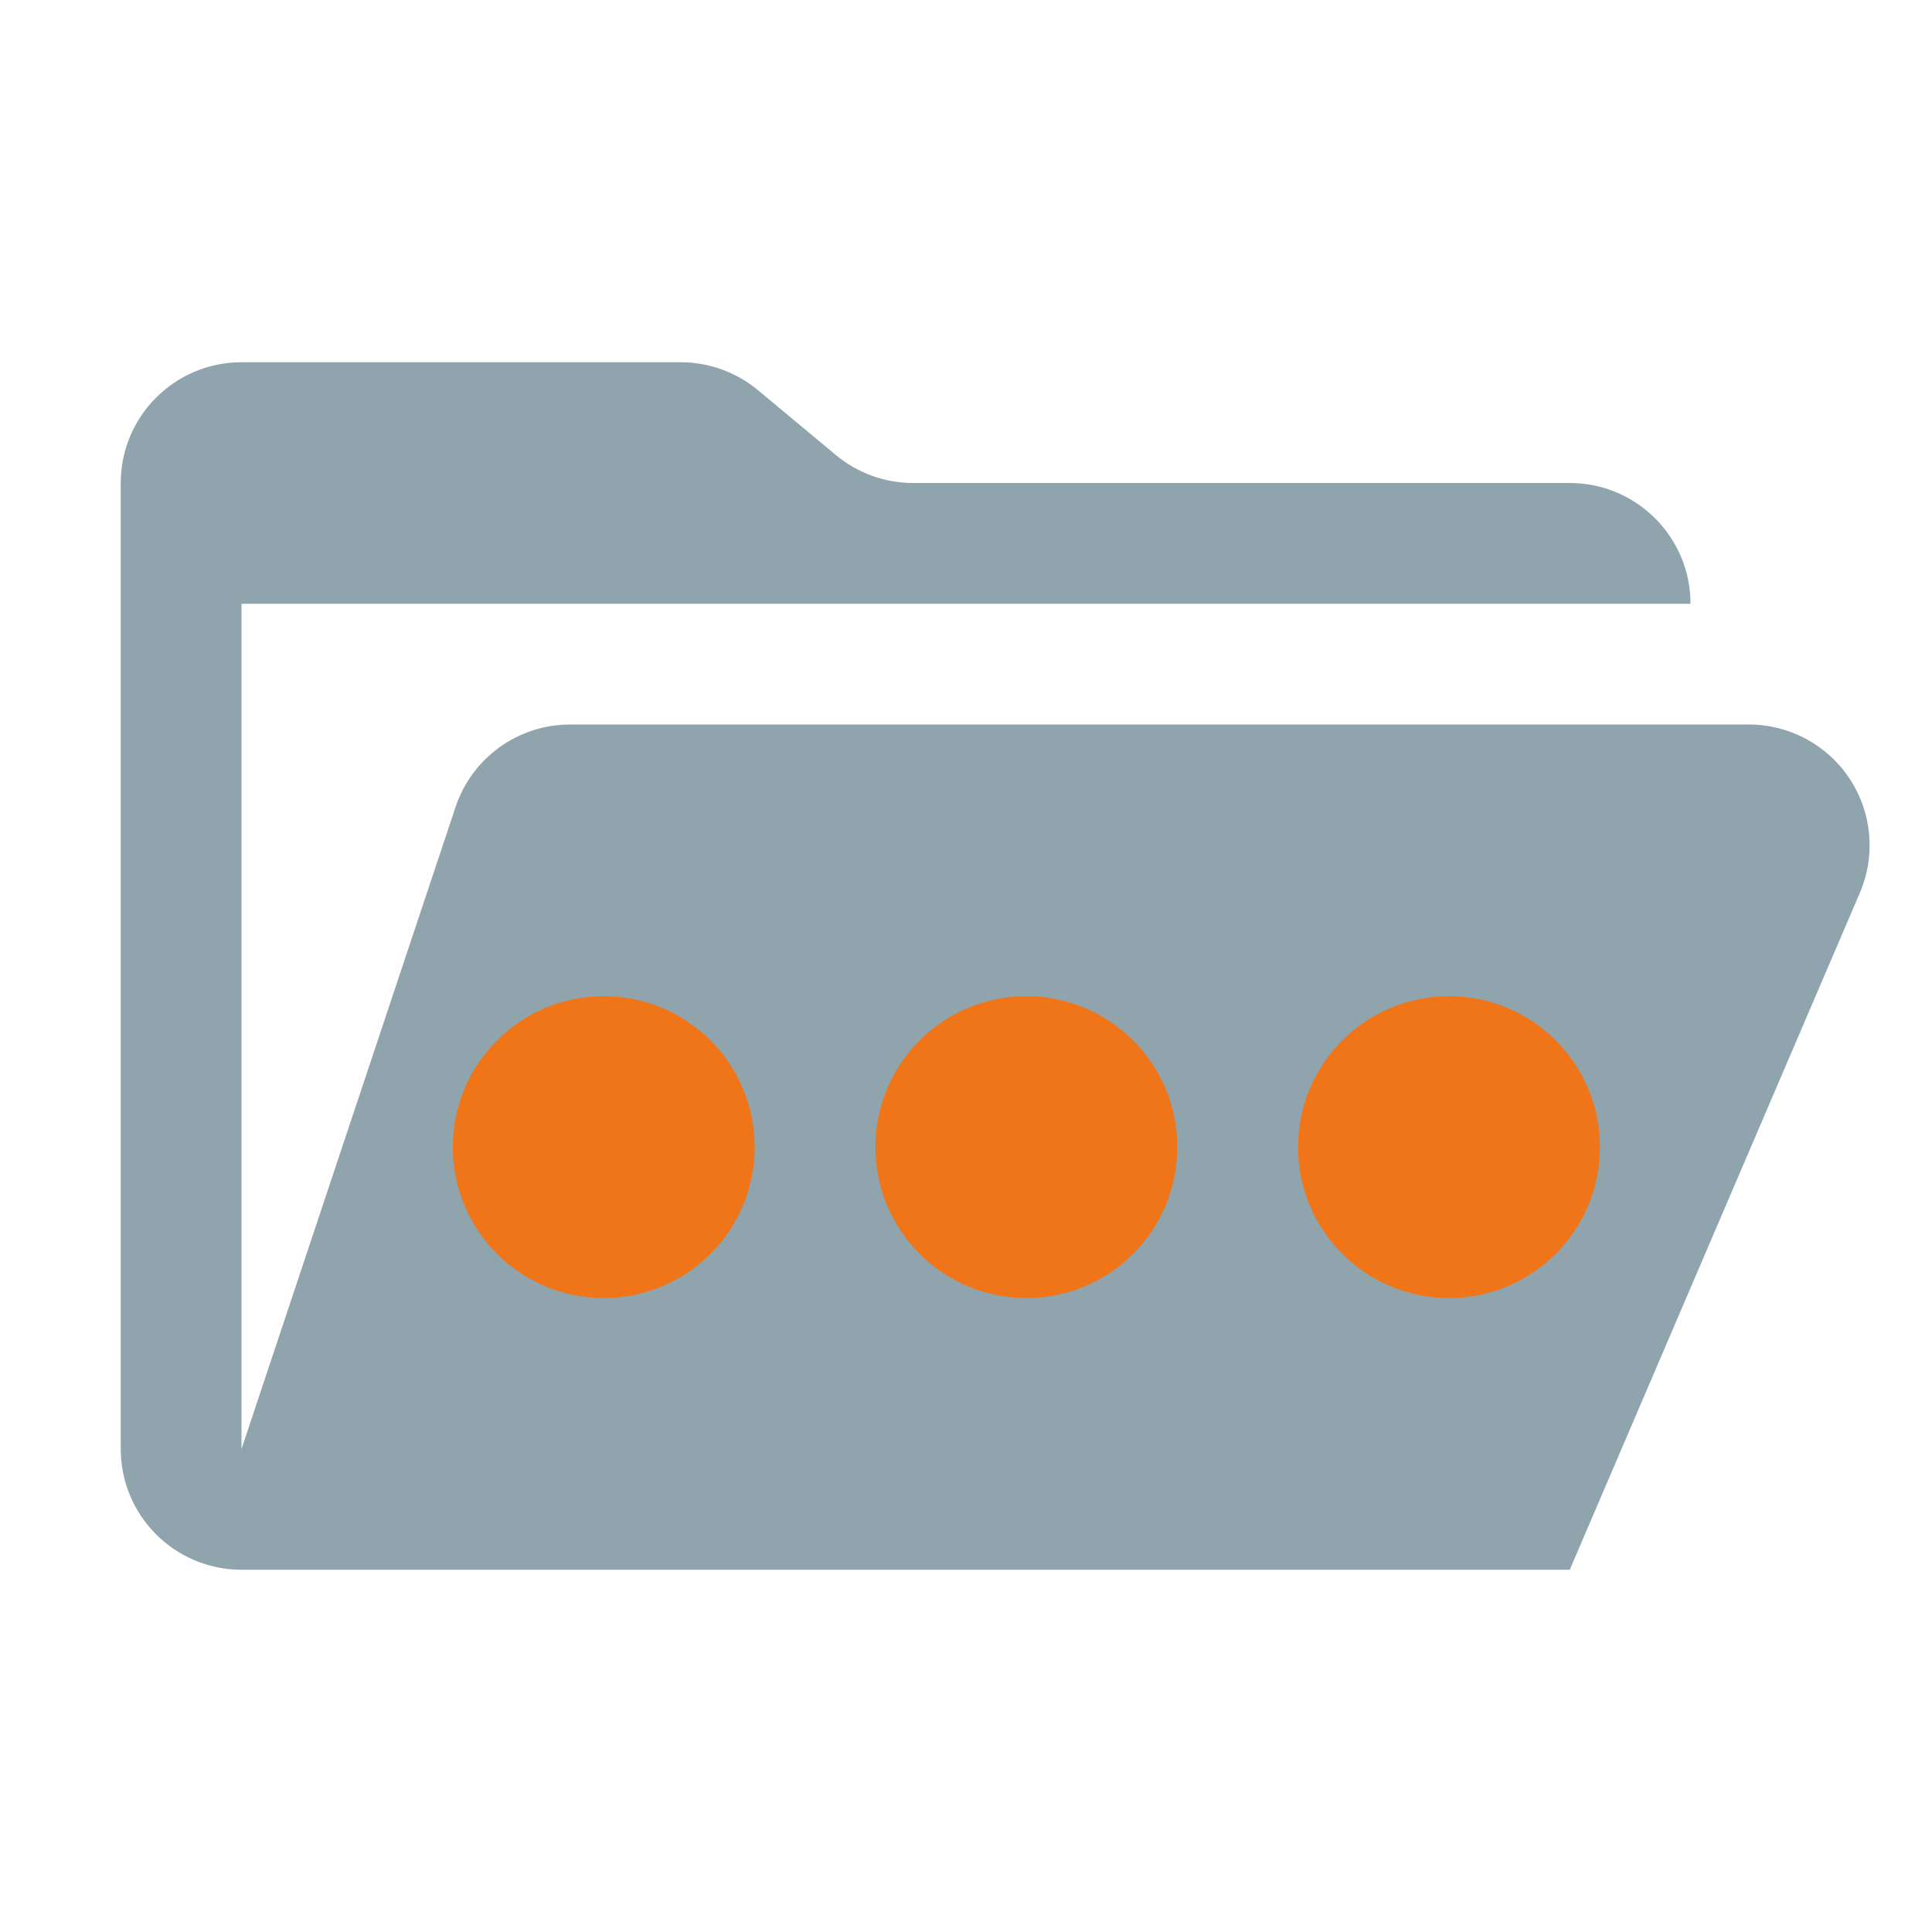
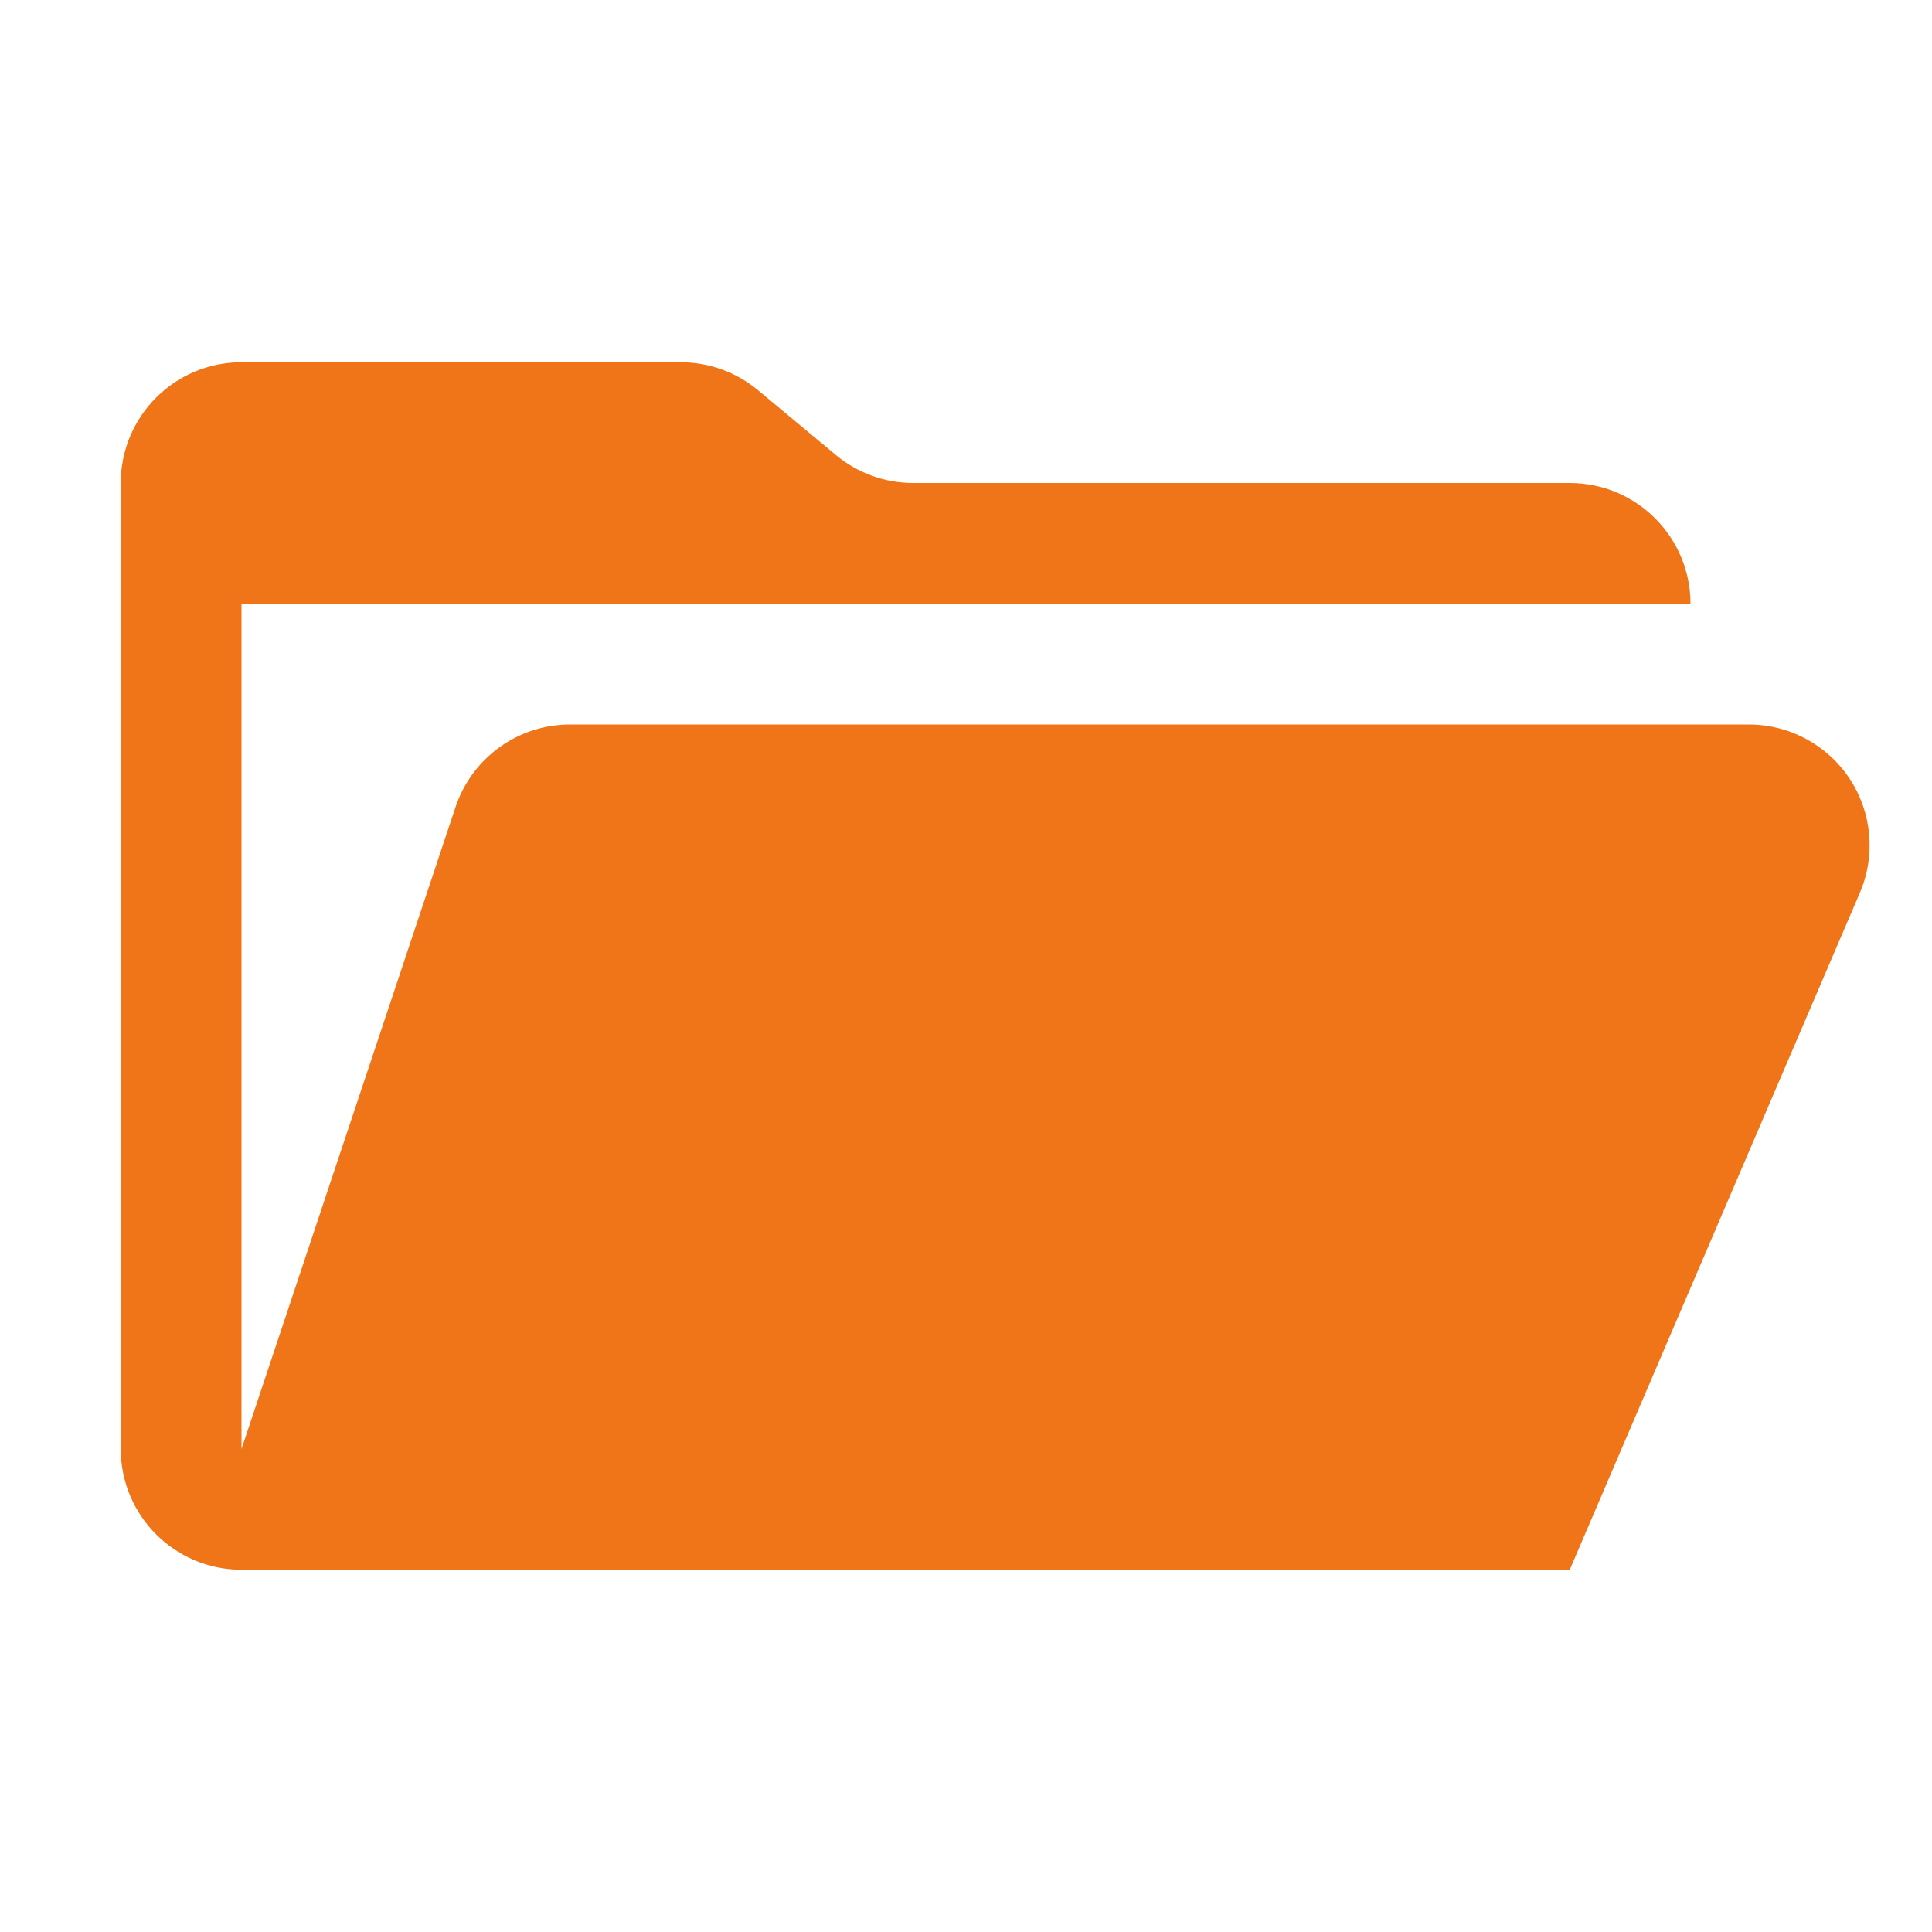
<svg xmlns="http://www.w3.org/2000/svg" viewBox="0 0 32 32">
-   <path d="M28.967,12H9.442a2,2,0,0,0-1.897,1.368L4,24V10H28a2,2,0,0,0-2-2H15.124a2,2,0,0,1-1.28-.464L12.556,6.464A2,2,0,0,0,11.276,6H4A2,2,0,0,0,2,8V24a2,2,0,0,0,2,2H26l4.805-11.212A2,2,0,0,0,28.967,12Z" fill="#90a4ae" />
-   <circle cx="10" cy="19" r="2.5" fill="#f07518" />
-   <circle cx="17" cy="19" r="2.5" fill="#f07518" />
-   <circle cx="24" cy="19" r="2.5" fill="#f07518" />
+   <path d="M28.967,12H9.442a2,2,0,0,0-1.897,1.368L4,24V10H28a2,2,0,0,0-2-2H15.124a2,2,0,0,1-1.28-.464L12.556,6.464A2,2,0,0,0,11.276,6H4A2,2,0,0,0,2,8V24a2,2,0,0,0,2,2H26l4.805-11.212A2,2,0,0,0,28.967,12Z" fill="#f07518" />
</svg>
